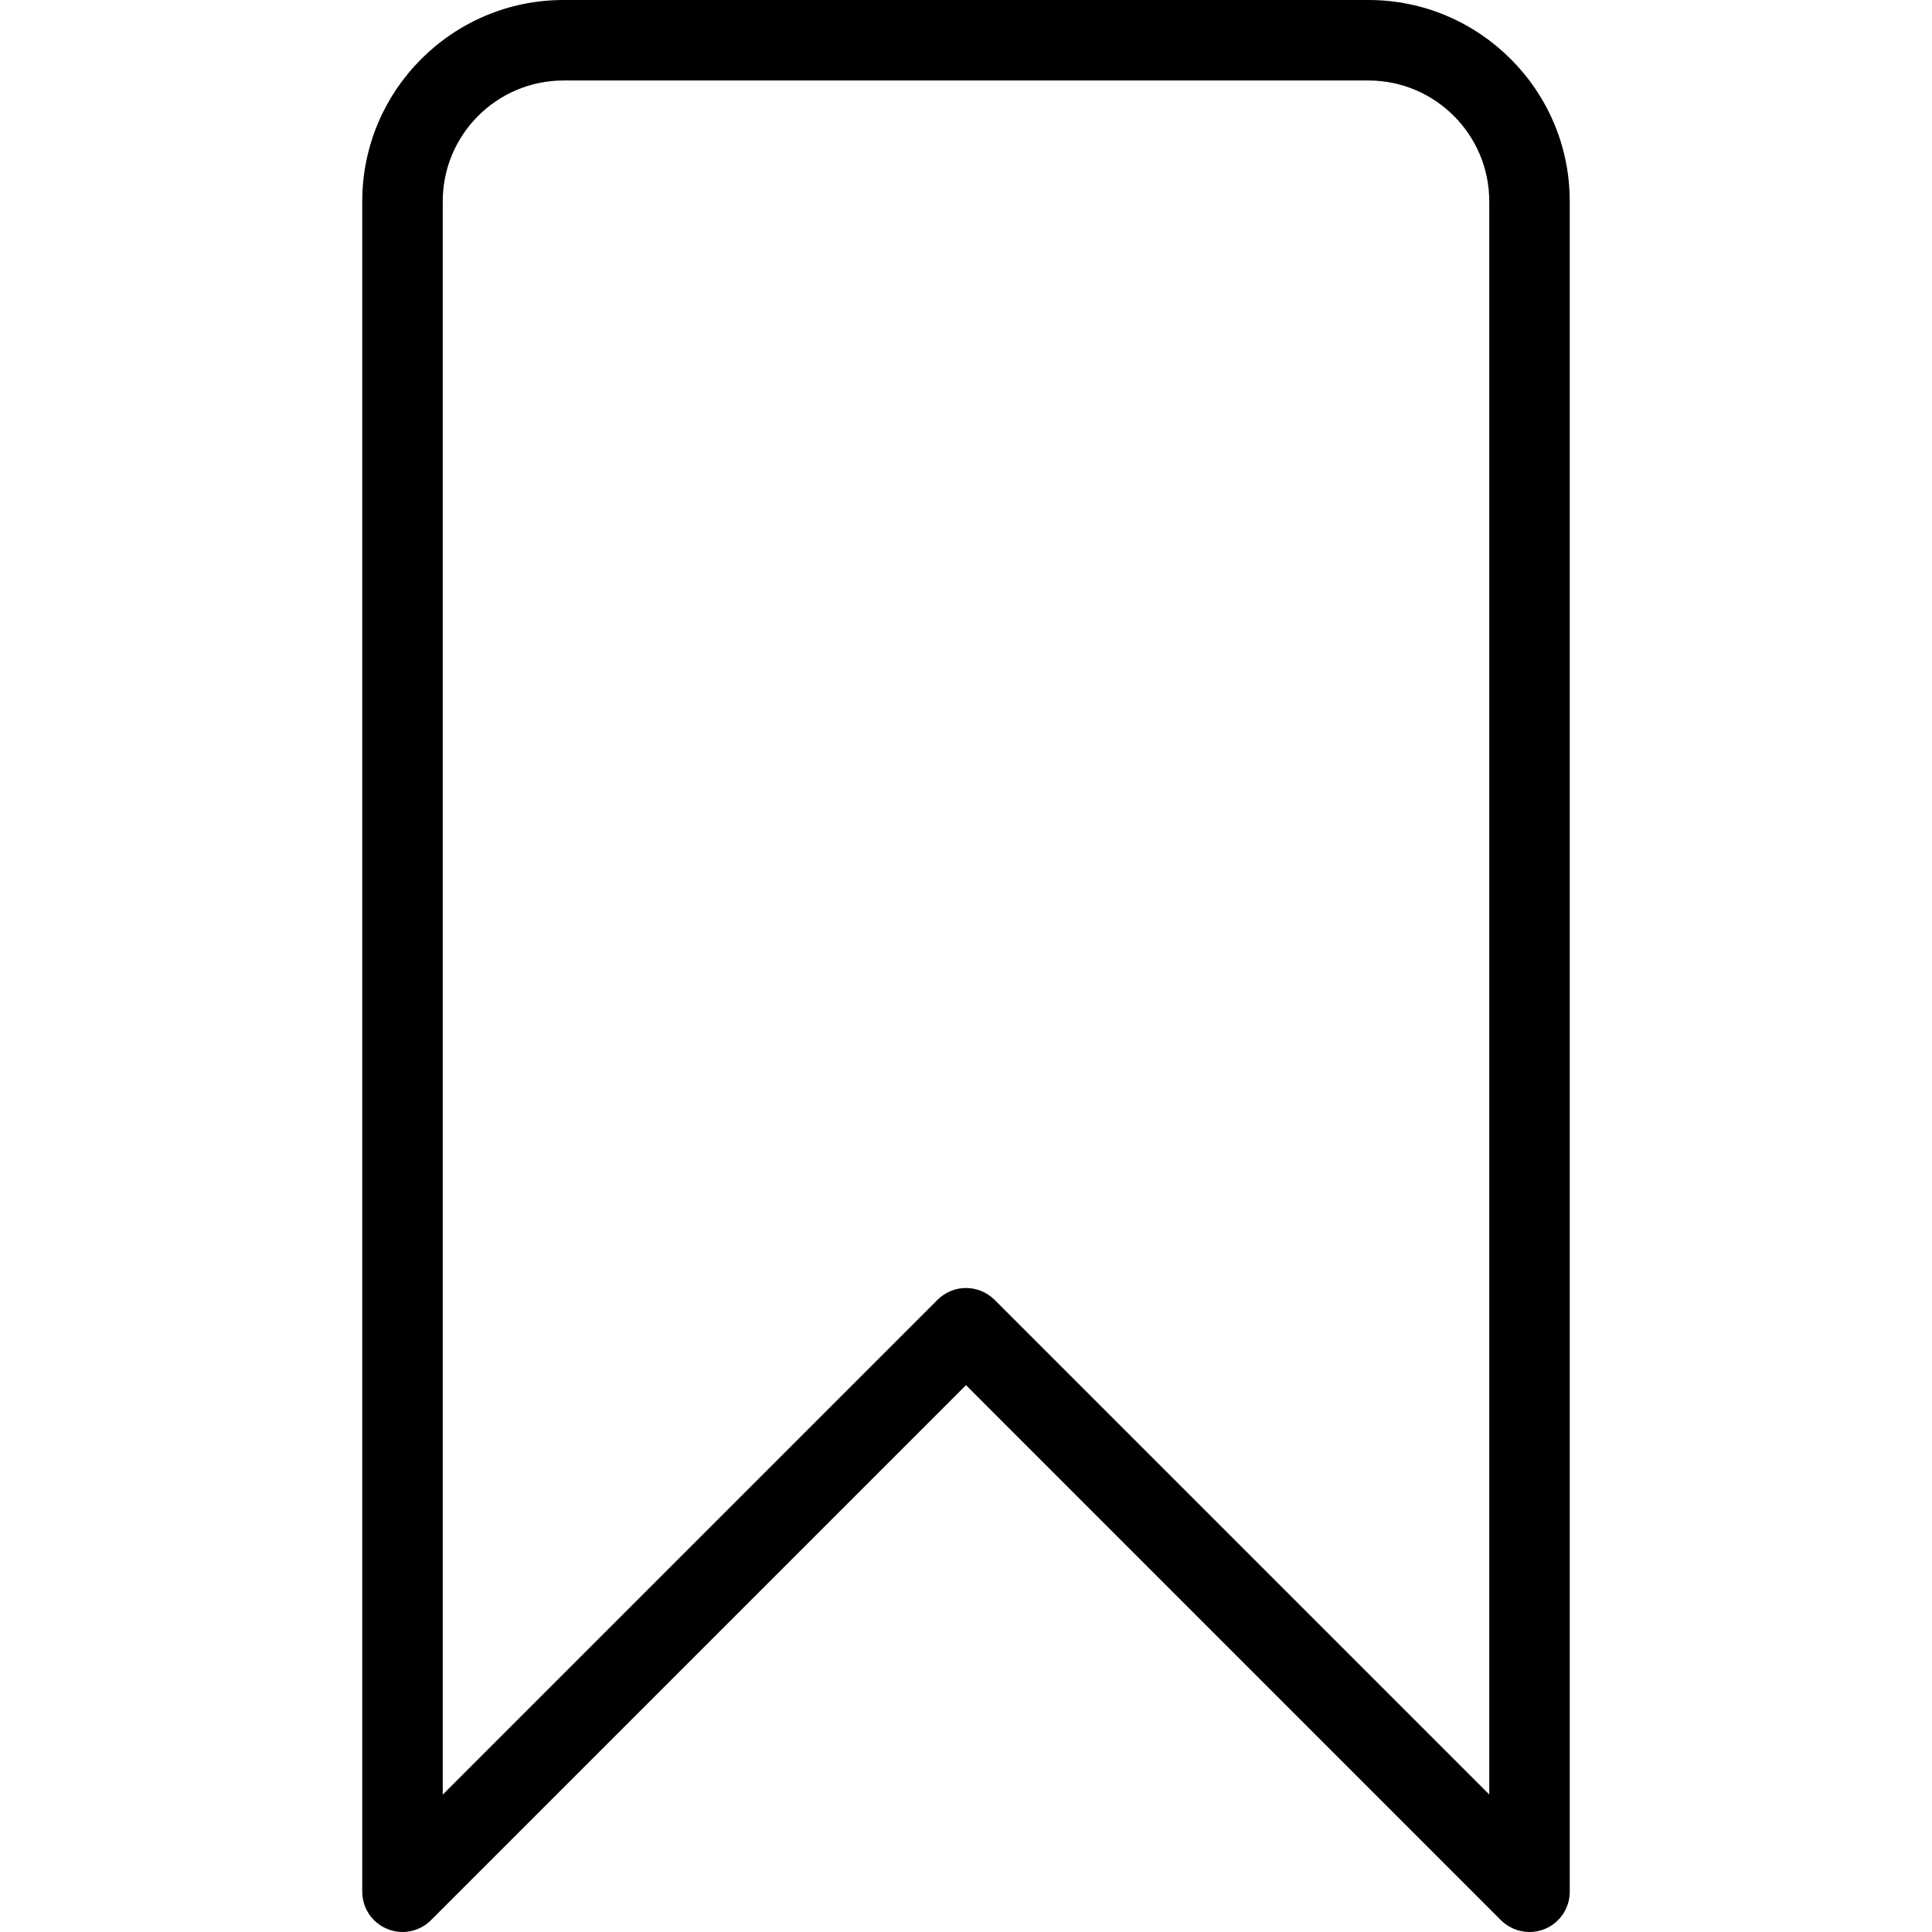
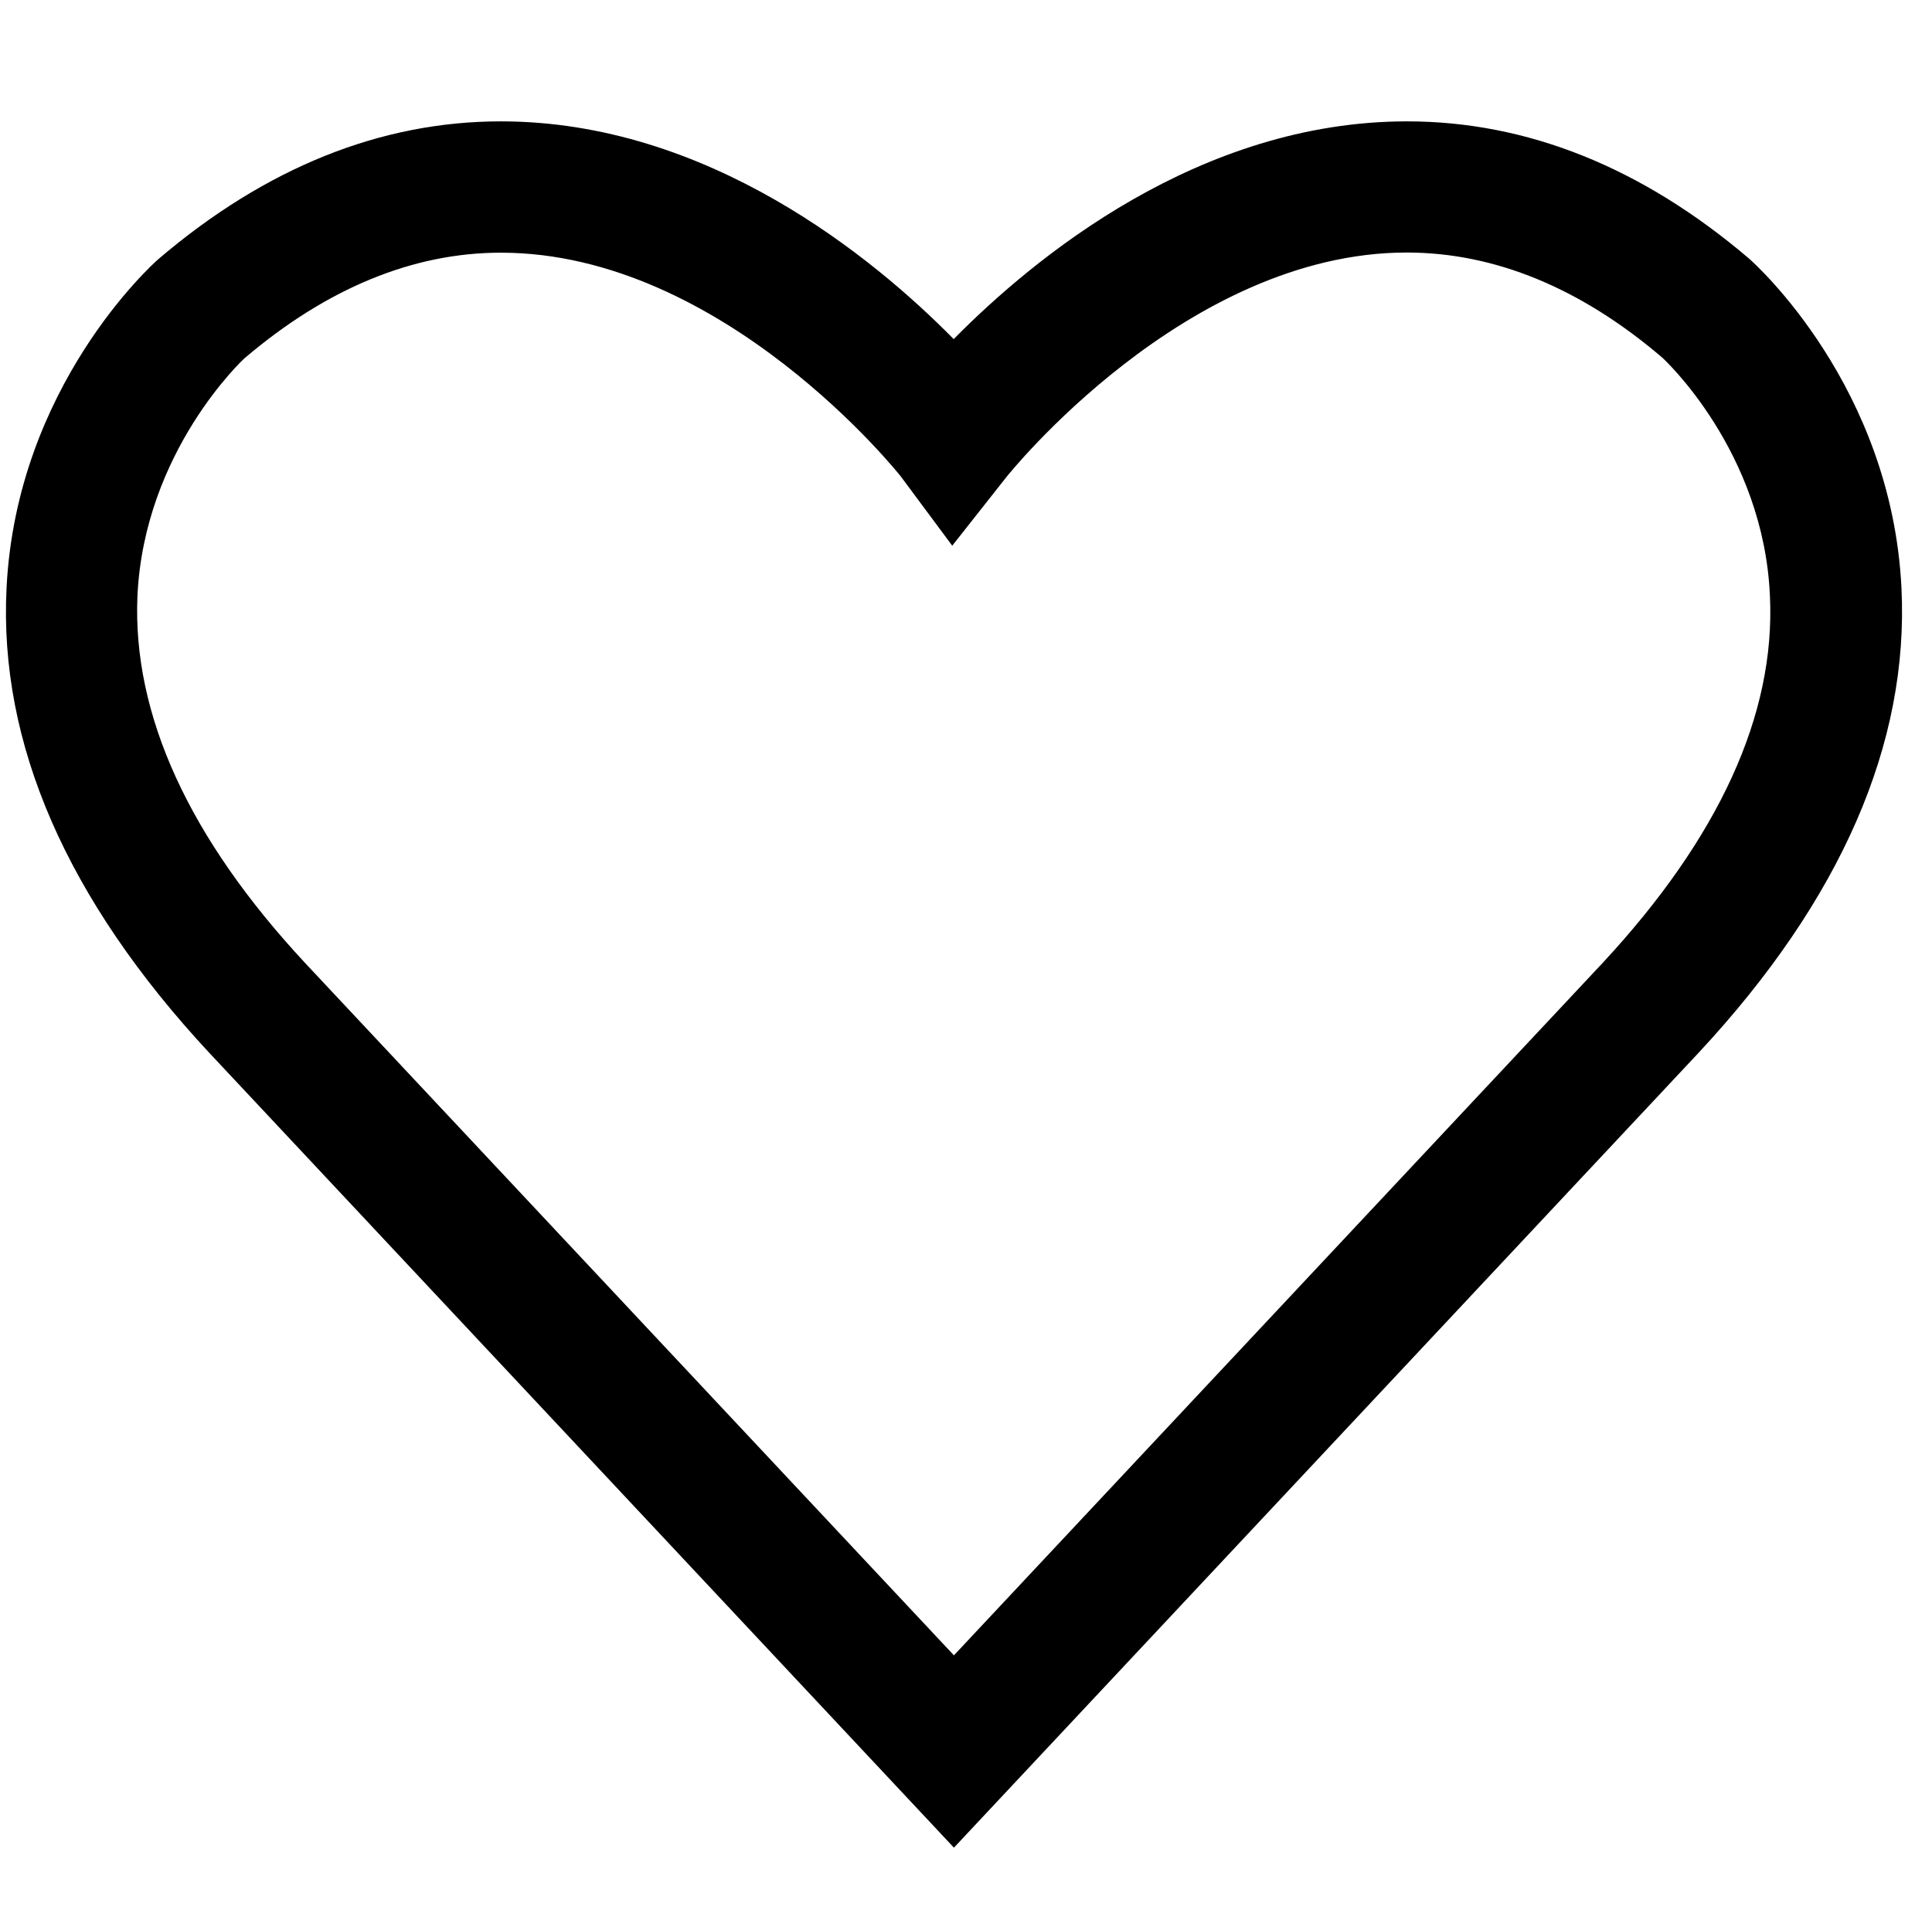
- <svg xmlns="http://www.w3.org/2000/svg" version="1.1" id="Layer_1" x="0px" y="0px" viewBox="0 0 512 512" style="enable-background:new 0 0 512 512;" xml:space="preserve">
-   <g>
-     <g>
-       <path d="M362.667,0H149.333C119.936,0,96,23.915,96,53.333v448c0,4.309,2.603,8.213,6.592,9.835    c3.989,1.685,8.576,0.747,11.627-2.304L256,367.083l141.781,141.803c2.048,2.027,4.779,3.115,7.552,3.115    c1.365,0,2.752-0.256,4.075-0.811c3.989-1.643,6.592-5.547,6.592-9.856v-448C416,23.936,392.064,0,362.667,0z M394.667,475.563    L263.552,344.448c-2.091-2.069-4.821-3.115-7.552-3.115s-5.461,1.045-7.552,3.136L117.333,475.584V53.333    c0-17.643,14.357-32,32-32h213.333c17.643,0,32,14.357,32,32V475.563z" />
-     </g>
-   </g>
-   <g>
- </g>
-   <g>
- </g>
-   <g>
- </g>
-   <g>
- </g>
-   <g>
- </g>
-   <g>
- </g>
-   <g>
- </g>
-   <g>
- </g>
-   <g>
- </g>
-   <g>
- </g>
-   <g>
- </g>
-   <g>
- </g>
-   <g>
- </g>
-   <g>
- </g>
-   <g>
- </g>
+ <svg xmlns="http://www.w3.org/2000/svg" t="1501943694201" class="icon" style="" viewBox="0 0 1038 1024" version="1.1" p-id="13668" width="202.734" height="200">
+   <defs>
+     <style type="text/css" />
+   </defs>
+   <path d="M512.514 992.948l-400.164-427.244C36.003 483.564-0.703 399.595 3.519 315.991 8.862 207.765 81.89 142.038 85.032 139.303c57.733-49.289 119.604-74.083 184.1-74.083 111.156 0 200.212 73.263 243.253 117.014C555.683 138.354 644.307 65.22 755.939 65.22c64.624 0 126.323 24.795 183.707 73.694 3.579 3.123 76.647 68.851 81.949 177.077 4.134 83.604-32.528 167.574-108.875 249.651L512.514 992.948 512.514 992.948 512.514 992.948zM131.219 192.664c0 0-53.855 49.611-57.389 127.894-2.625 63.526 27.618 129.791 90.089 196.961l348.594 372.069 348.506-372.069c62.432-67.236 92.891-133.496 89.917-196.982-3.274-78.261-57.345-127.938-57.949-128.432-43.514-37.183-89.785-56.396-137.18-56.396-118.951 0-214.599 119.944-215.503 121.17l-28.695 36.384-27.574-37.134c-0.388-0.542-95.26-120.337-214.904-120.337C221.868 135.791 175.469 154.943 131.219 192.664L131.219 192.664 131.219 192.664 131.219 192.664zM131.219 192.664" p-id="13669" />
</svg>
